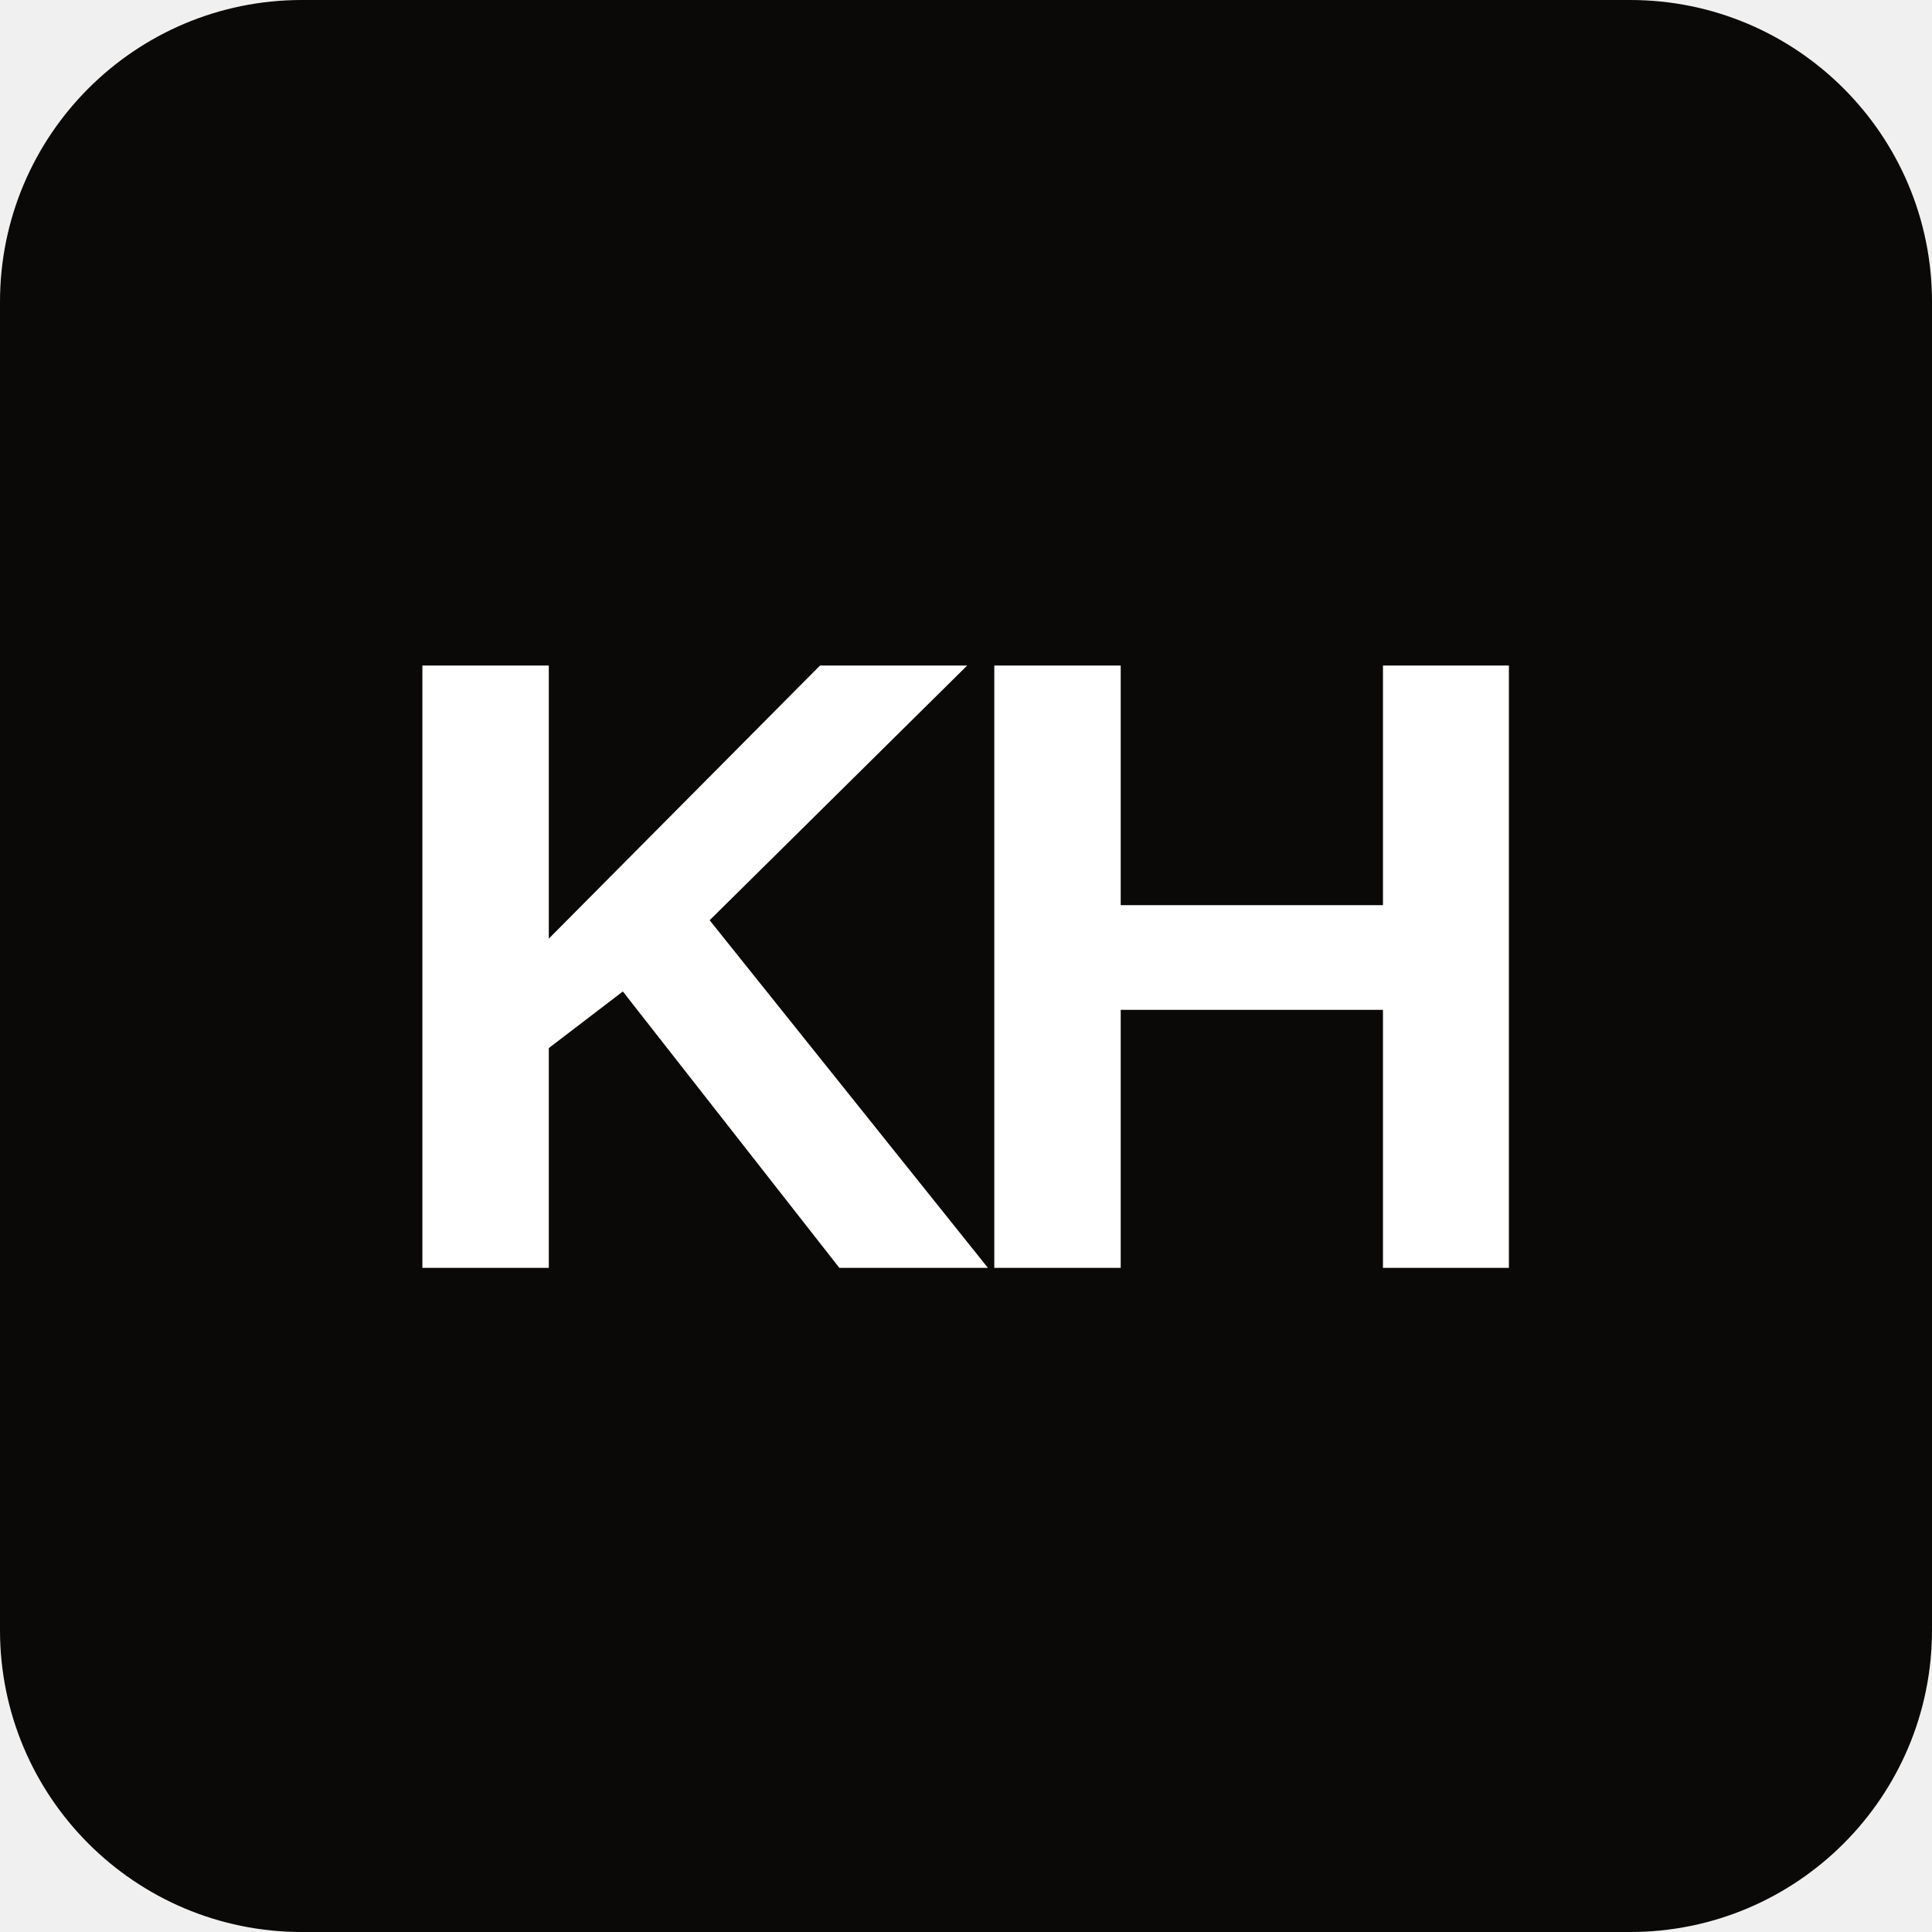
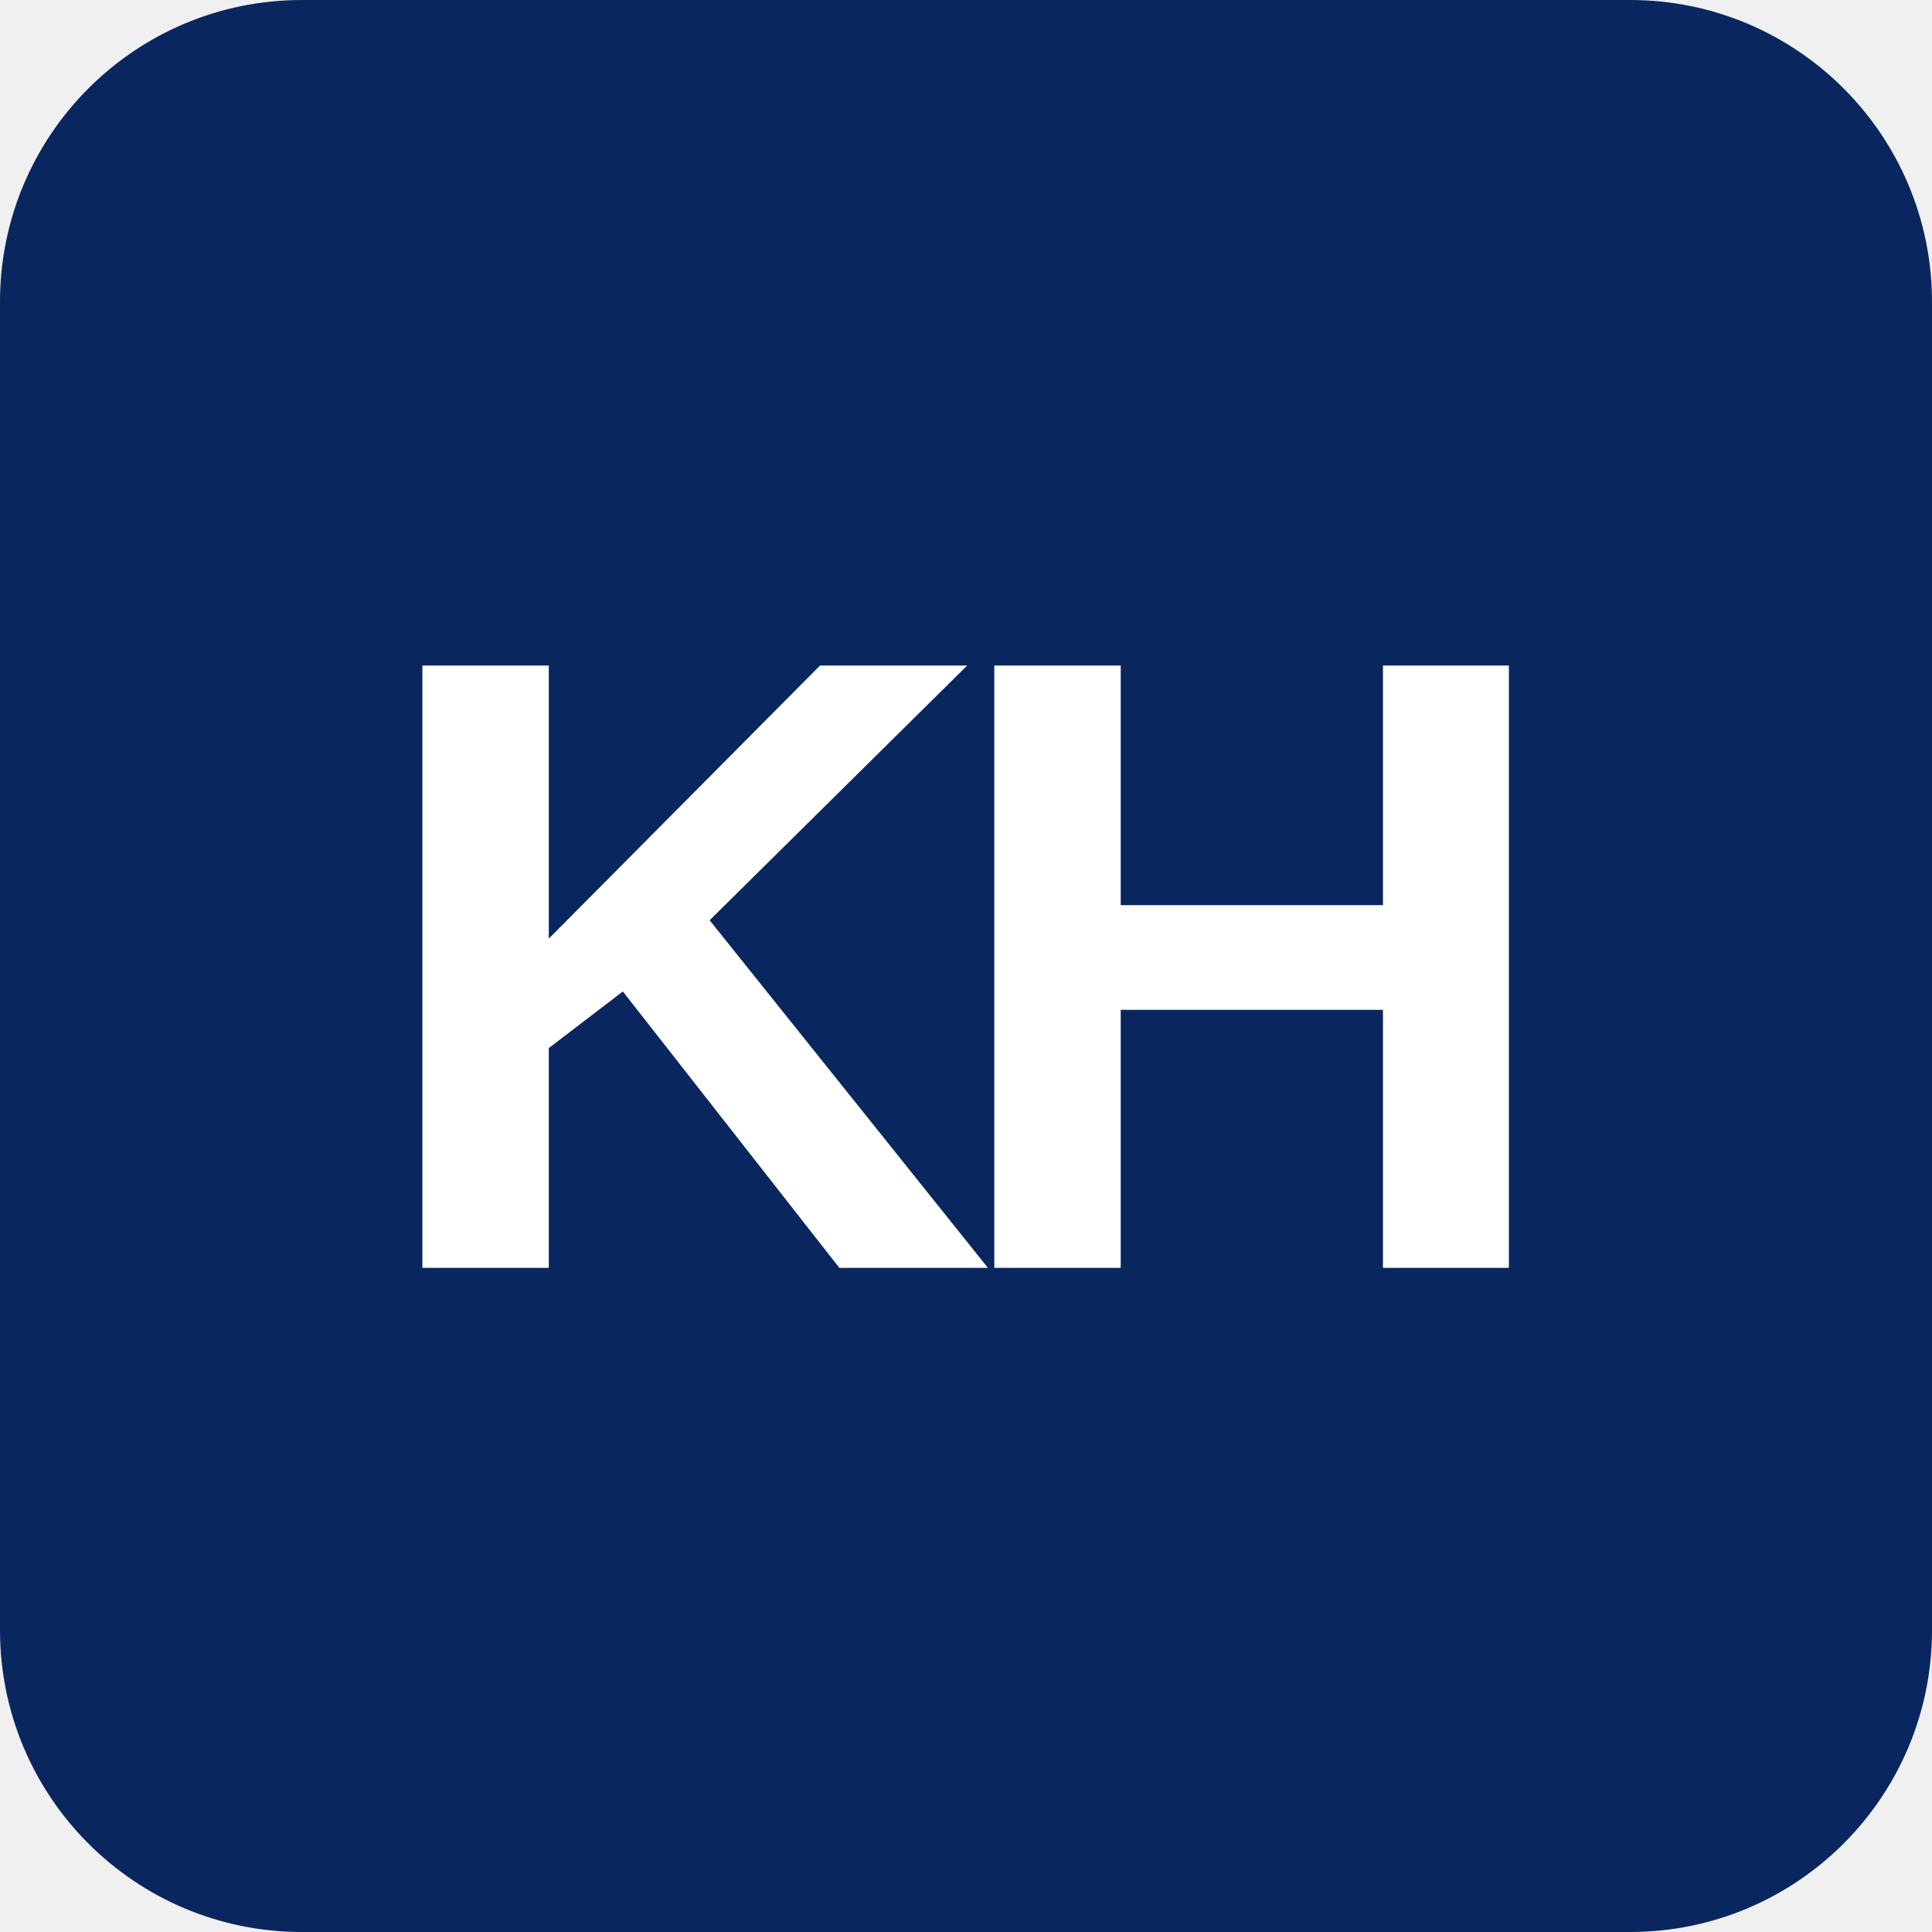
<svg xmlns="http://www.w3.org/2000/svg" viewBox="0 0 64 64">
-   <rect width="64" height="64" rx="10" fill="#0b0908" />
+   <rect width="64" height="64" rx="10" fill="#09265f" />
  <text x="32" y="42" fill="#fff" font-family="Arial, Helvetica, sans-serif" font-size="29" font-weight="700" letter-spacing="-2" text-anchor="middle">KH</text>
</svg>
